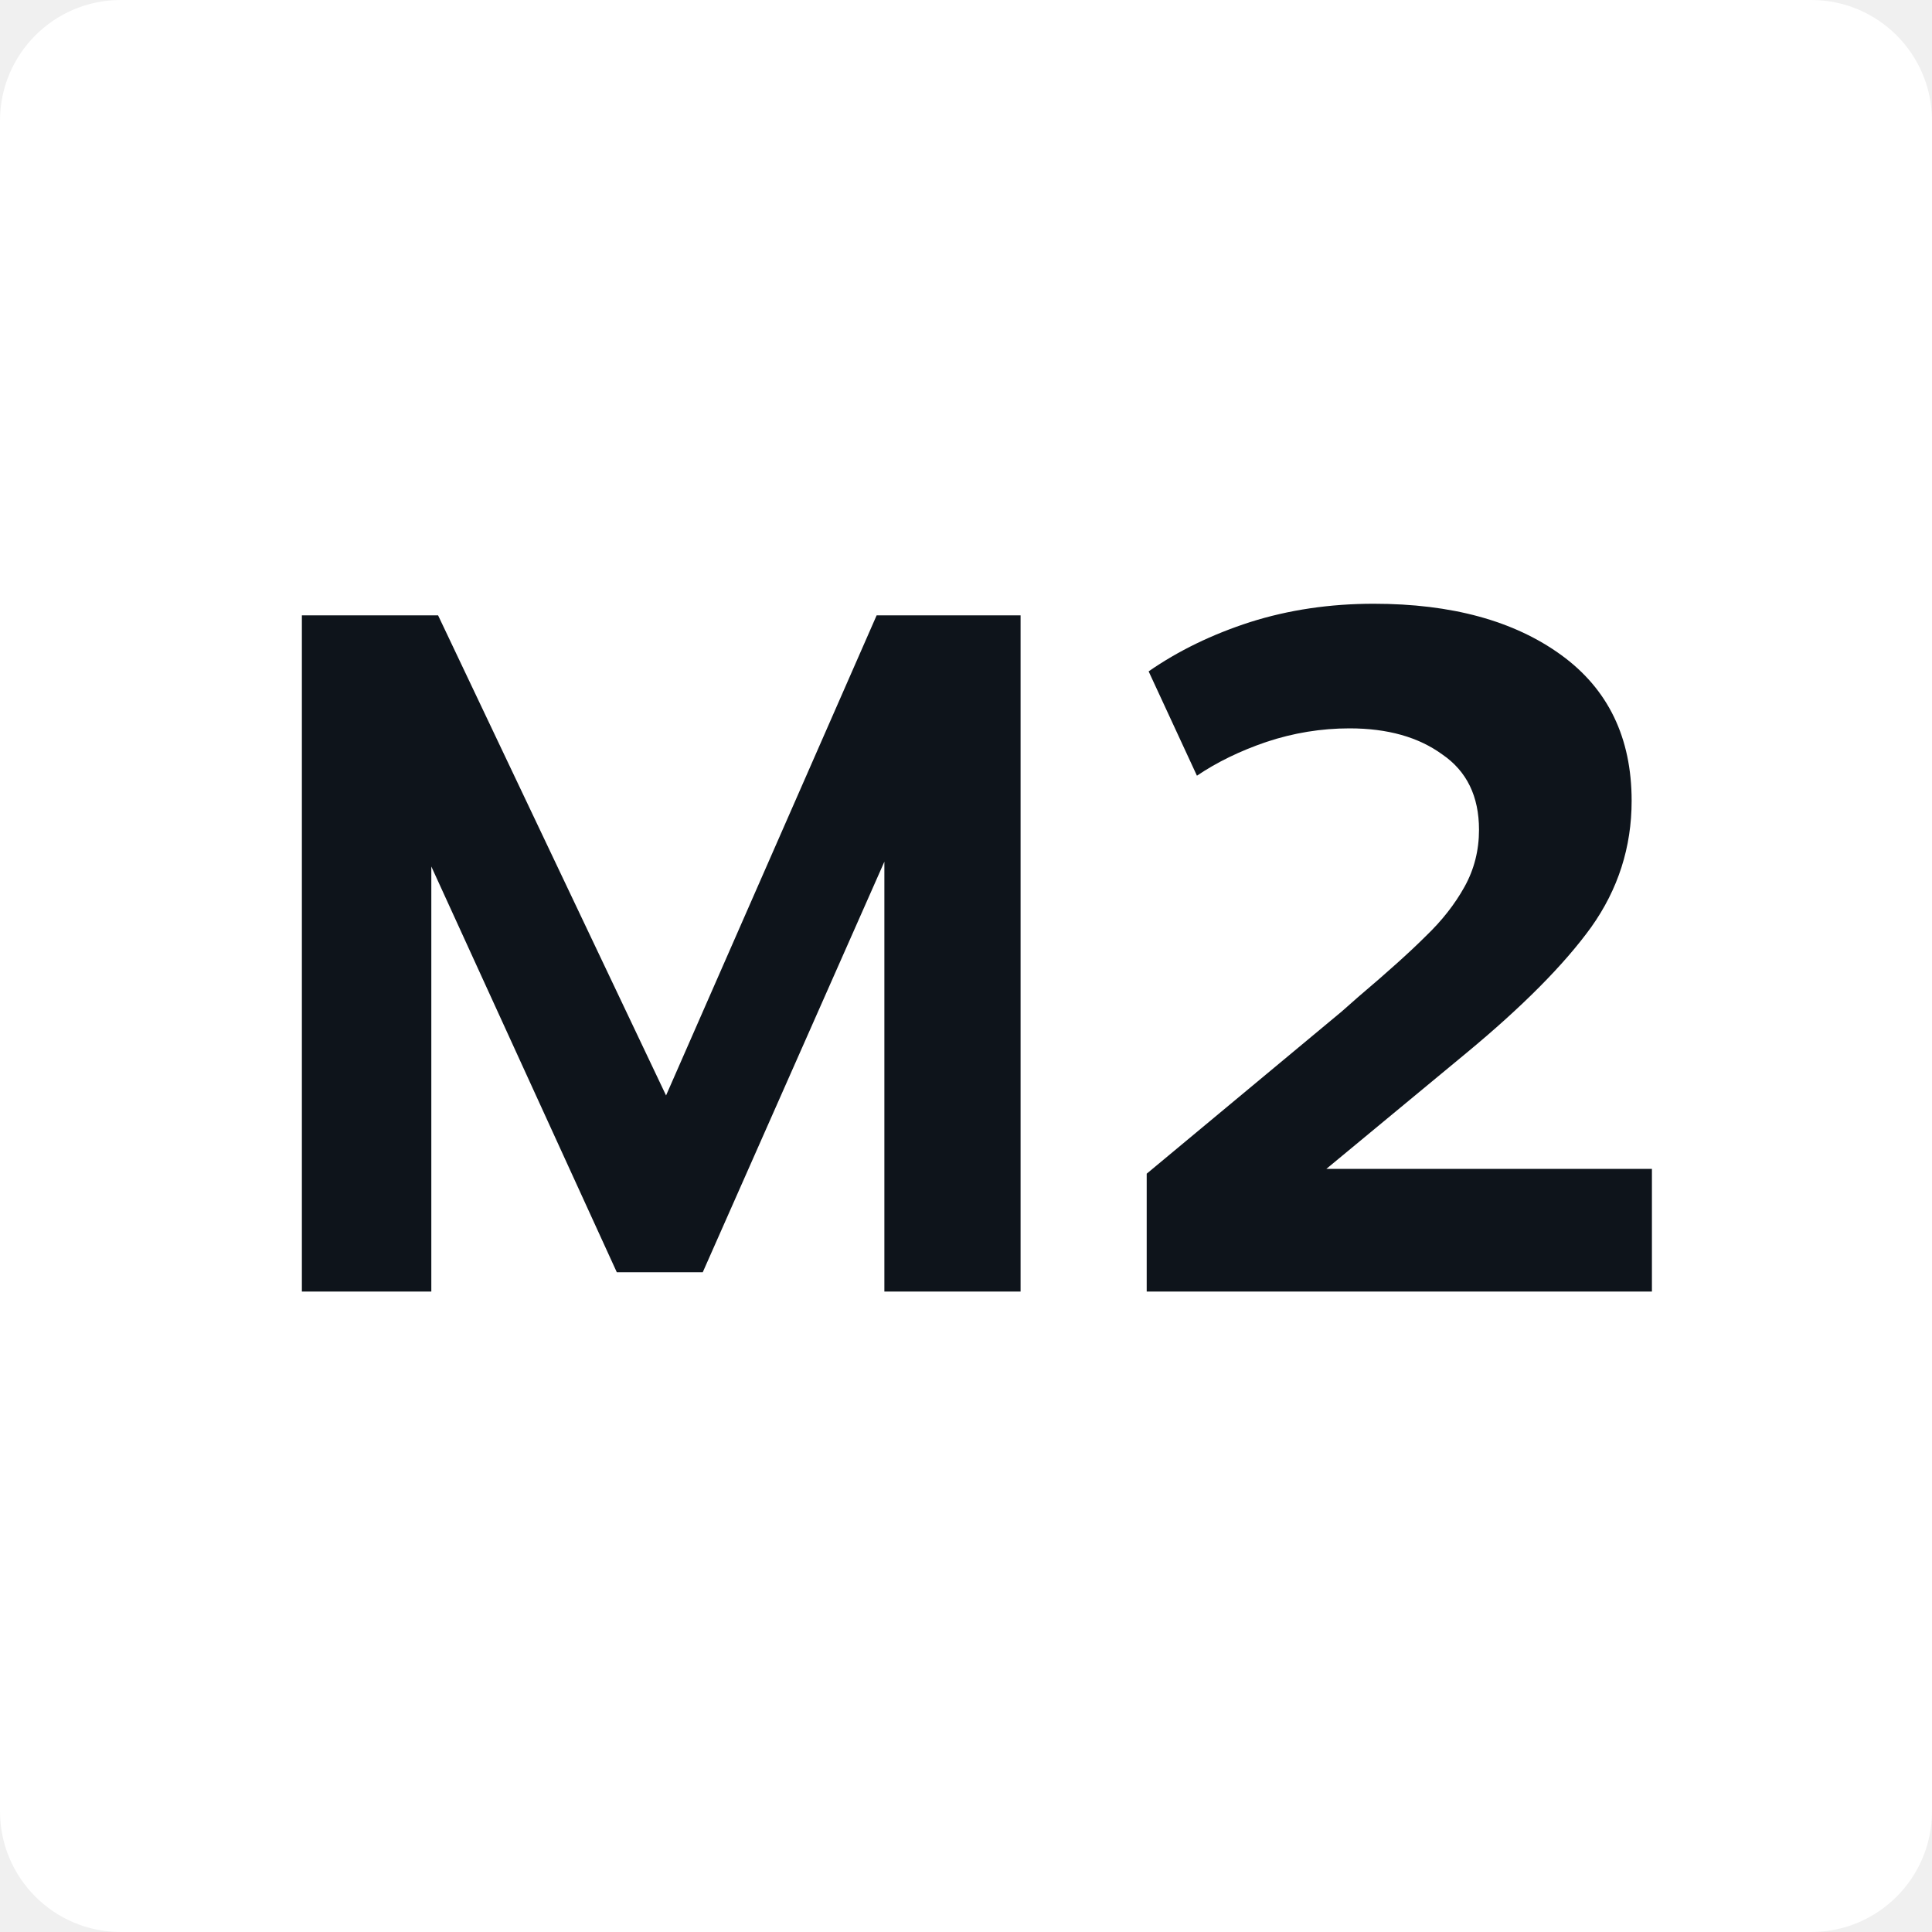
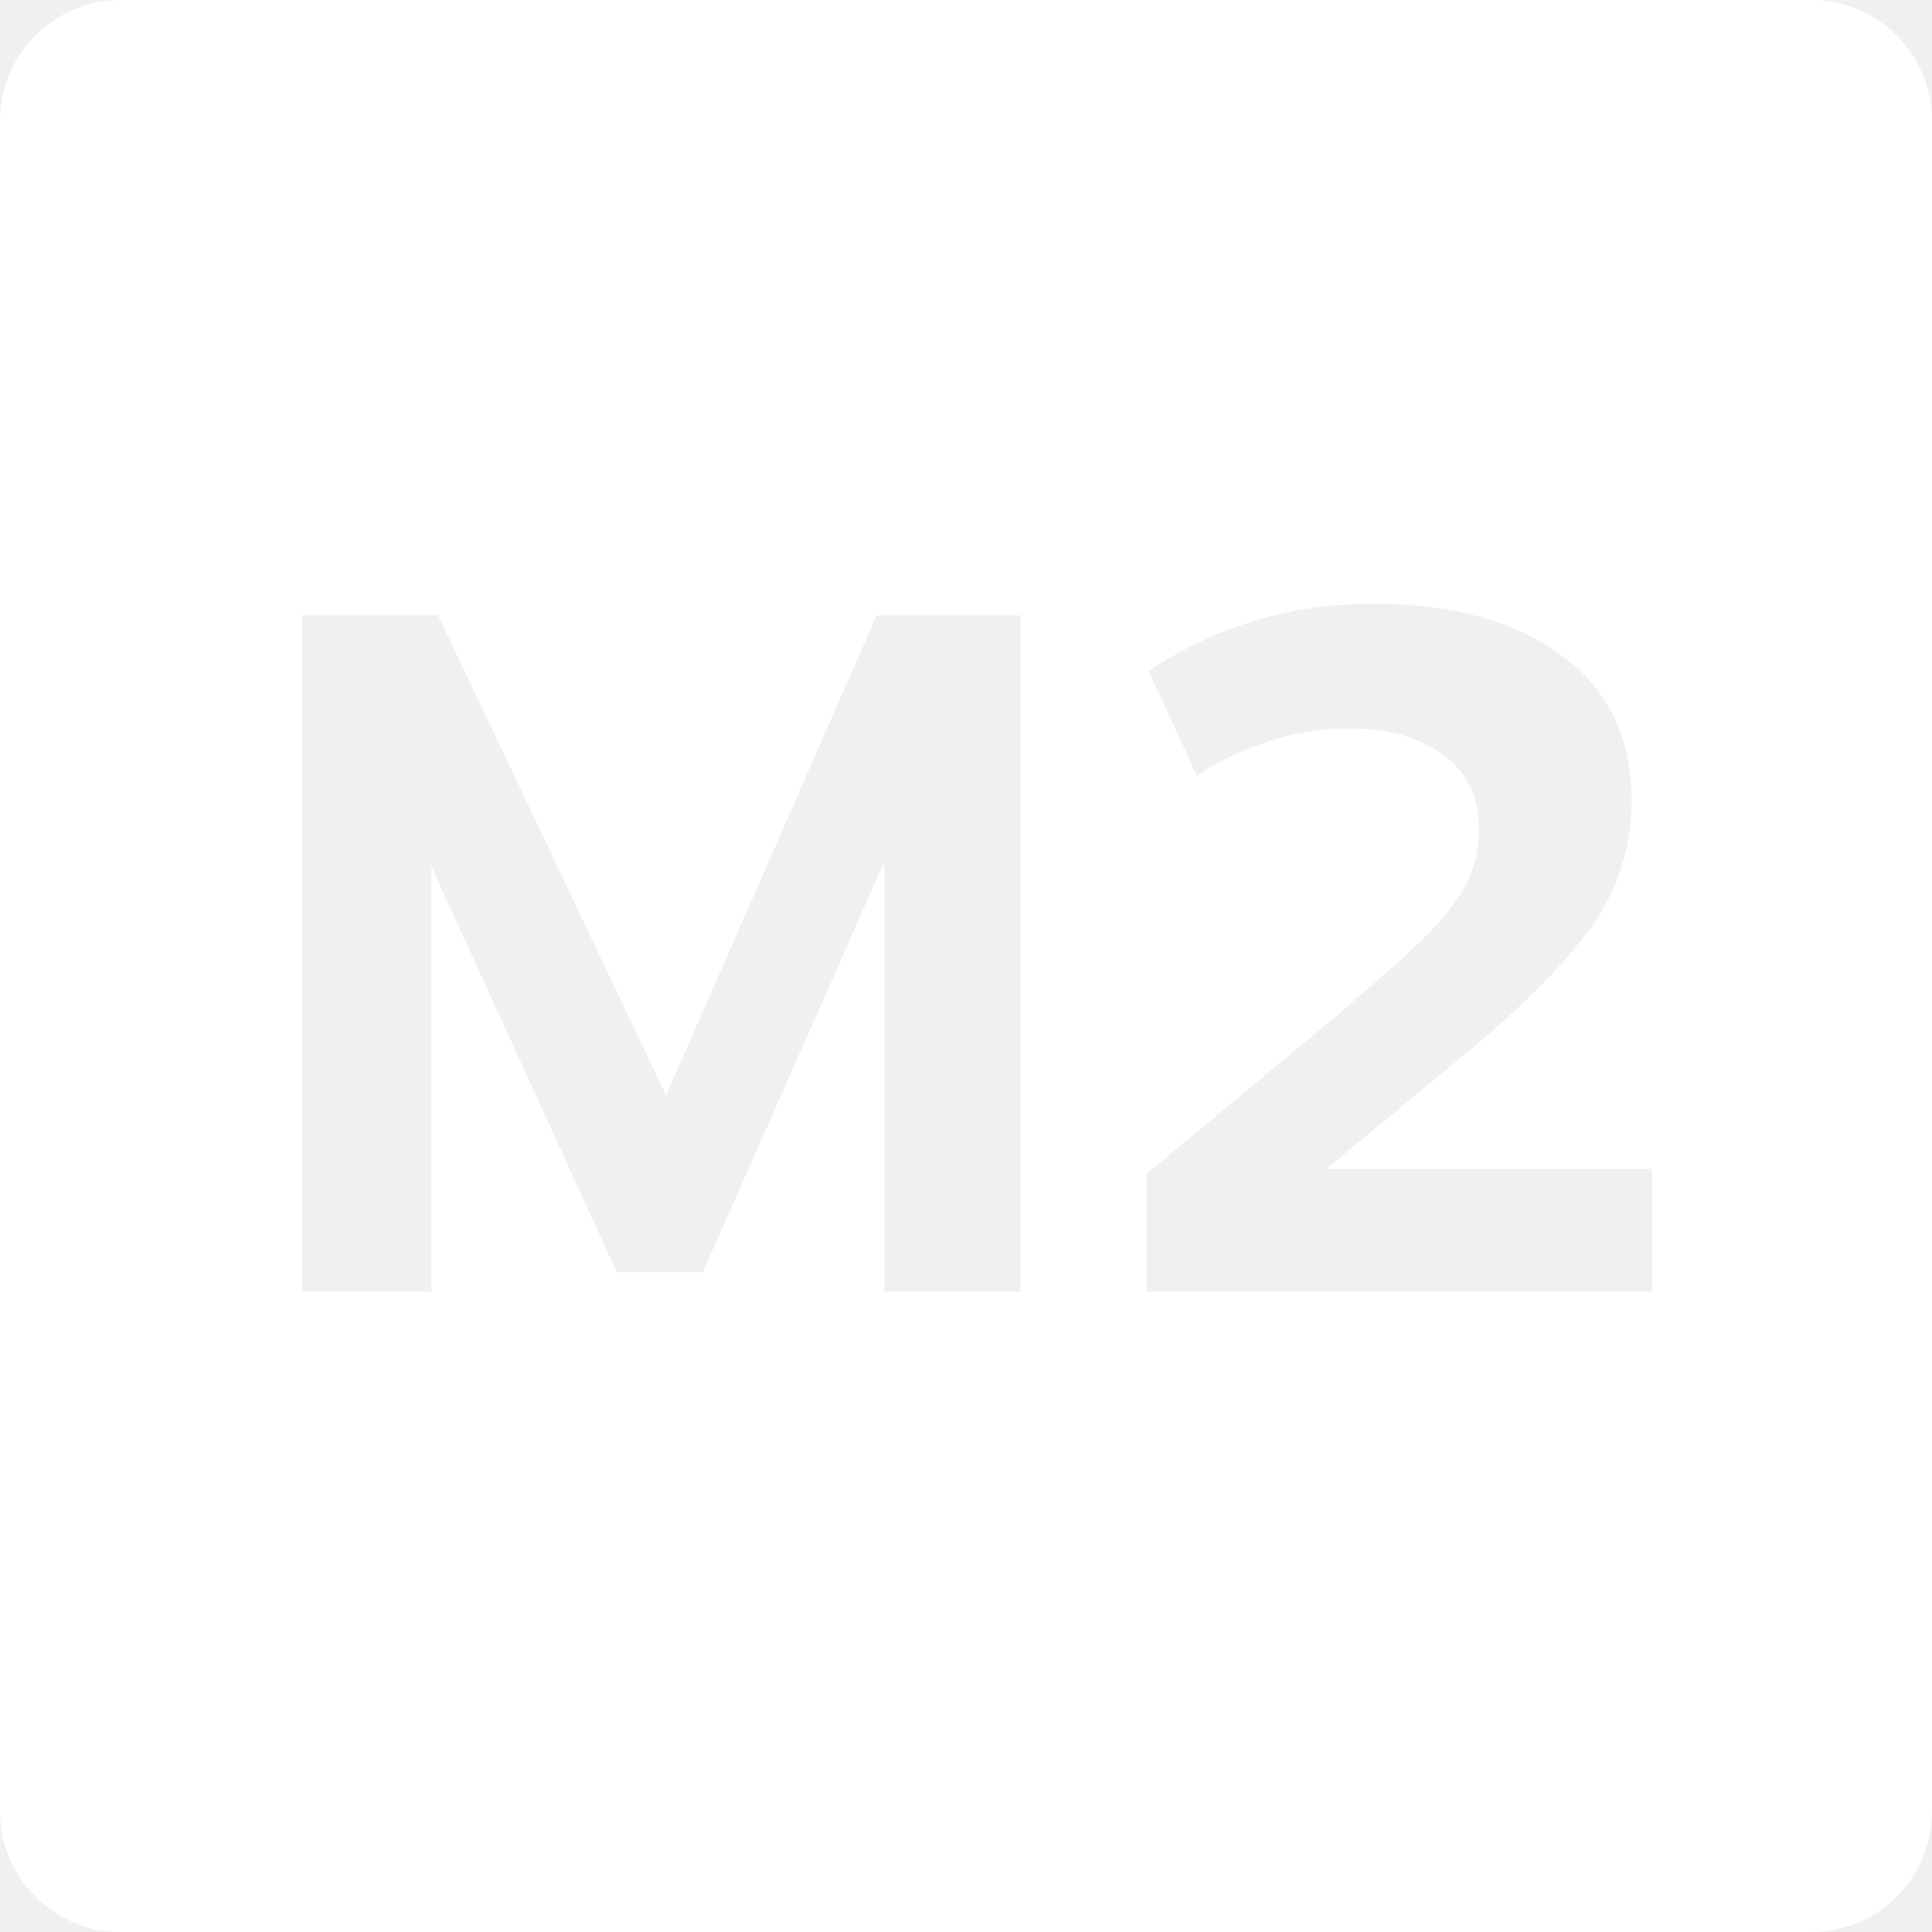
<svg xmlns="http://www.w3.org/2000/svg" width="32" height="32" viewBox="0 0 32 32" fill="none">
-   <g clip-path="url(#clip0_8144_1510)">
-     <rect width="32" height="32" rx="2" fill="white" />
-     <path d="M21.969 19.36H27.361V21.392H18.993V19.44L22.225 16.752L22.497 16.512C22.988 16.096 23.361 15.76 23.617 15.504C23.884 15.248 24.097 14.976 24.257 14.688C24.417 14.4 24.497 14.085 24.497 13.744C24.497 13.189 24.294 12.773 23.889 12.496C23.494 12.208 22.982 12.064 22.353 12.064C21.884 12.064 21.425 12.139 20.977 12.288C20.54 12.437 20.156 12.624 19.825 12.848L19.025 11.12C19.516 10.779 20.076 10.507 20.705 10.304C21.345 10.101 22.028 10 22.753 10C24.044 10 25.078 10.283 25.857 10.848C26.636 11.413 27.025 12.219 27.025 13.264C27.025 14.032 26.801 14.731 26.353 15.36C25.905 15.979 25.217 16.672 24.289 17.44L21.969 19.36Z" fill="#0E141B" />
-     <path d="M11.032 18.144L14.52 10.192H16.904V21.392H14.648V14.272L11.64 21.072H10.216L7.144 14.352V21.392H5V10.192H7.256L11.032 18.144Z" fill="#0E141B" />
+   <g clip-path="url(#clip0_8152_851)">
+     <path d="M30 0C31.105 0 32 0.895 32 2V30C32 31.105 31.105 32 30 32H2C0.895 32 0 31.105 0 30V2C0 0.895 0.895 0 2 0H30ZM5 10.192V21.392H7.144V14.352L10.216 21.072H11.64L14.648 14.273V21.392H16.904V10.192H14.52L11.032 18.144L7.256 10.192H5ZM22.753 10C22.028 10 21.345 10.101 20.705 10.304C20.076 10.506 19.516 10.779 19.025 11.12L19.825 12.848C20.156 12.624 20.54 12.437 20.977 12.288C21.424 12.139 21.883 12.065 22.352 12.065C22.982 12.065 23.494 12.208 23.889 12.496C24.294 12.773 24.497 13.19 24.497 13.744C24.497 14.085 24.417 14.4 24.257 14.688C24.097 14.976 23.884 15.248 23.617 15.504C23.361 15.76 22.988 16.096 22.497 16.512L22.225 16.752L18.993 19.44V21.392H27.361V19.36H21.969L24.289 17.44C25.217 16.673 25.904 15.979 26.352 15.36C26.8 14.731 27.025 14.032 27.025 13.264C27.025 12.219 26.635 11.413 25.856 10.848C25.078 10.283 24.043 10 22.753 10Z" fill="white" />
  </g>
  <defs>
-     <clipPath id="clip0_8144_1510">
+     <clipPath id="clip0_8152_851">
      <rect width="32" height="32" fill="white" />
    </clipPath>
  </defs>
</svg>
